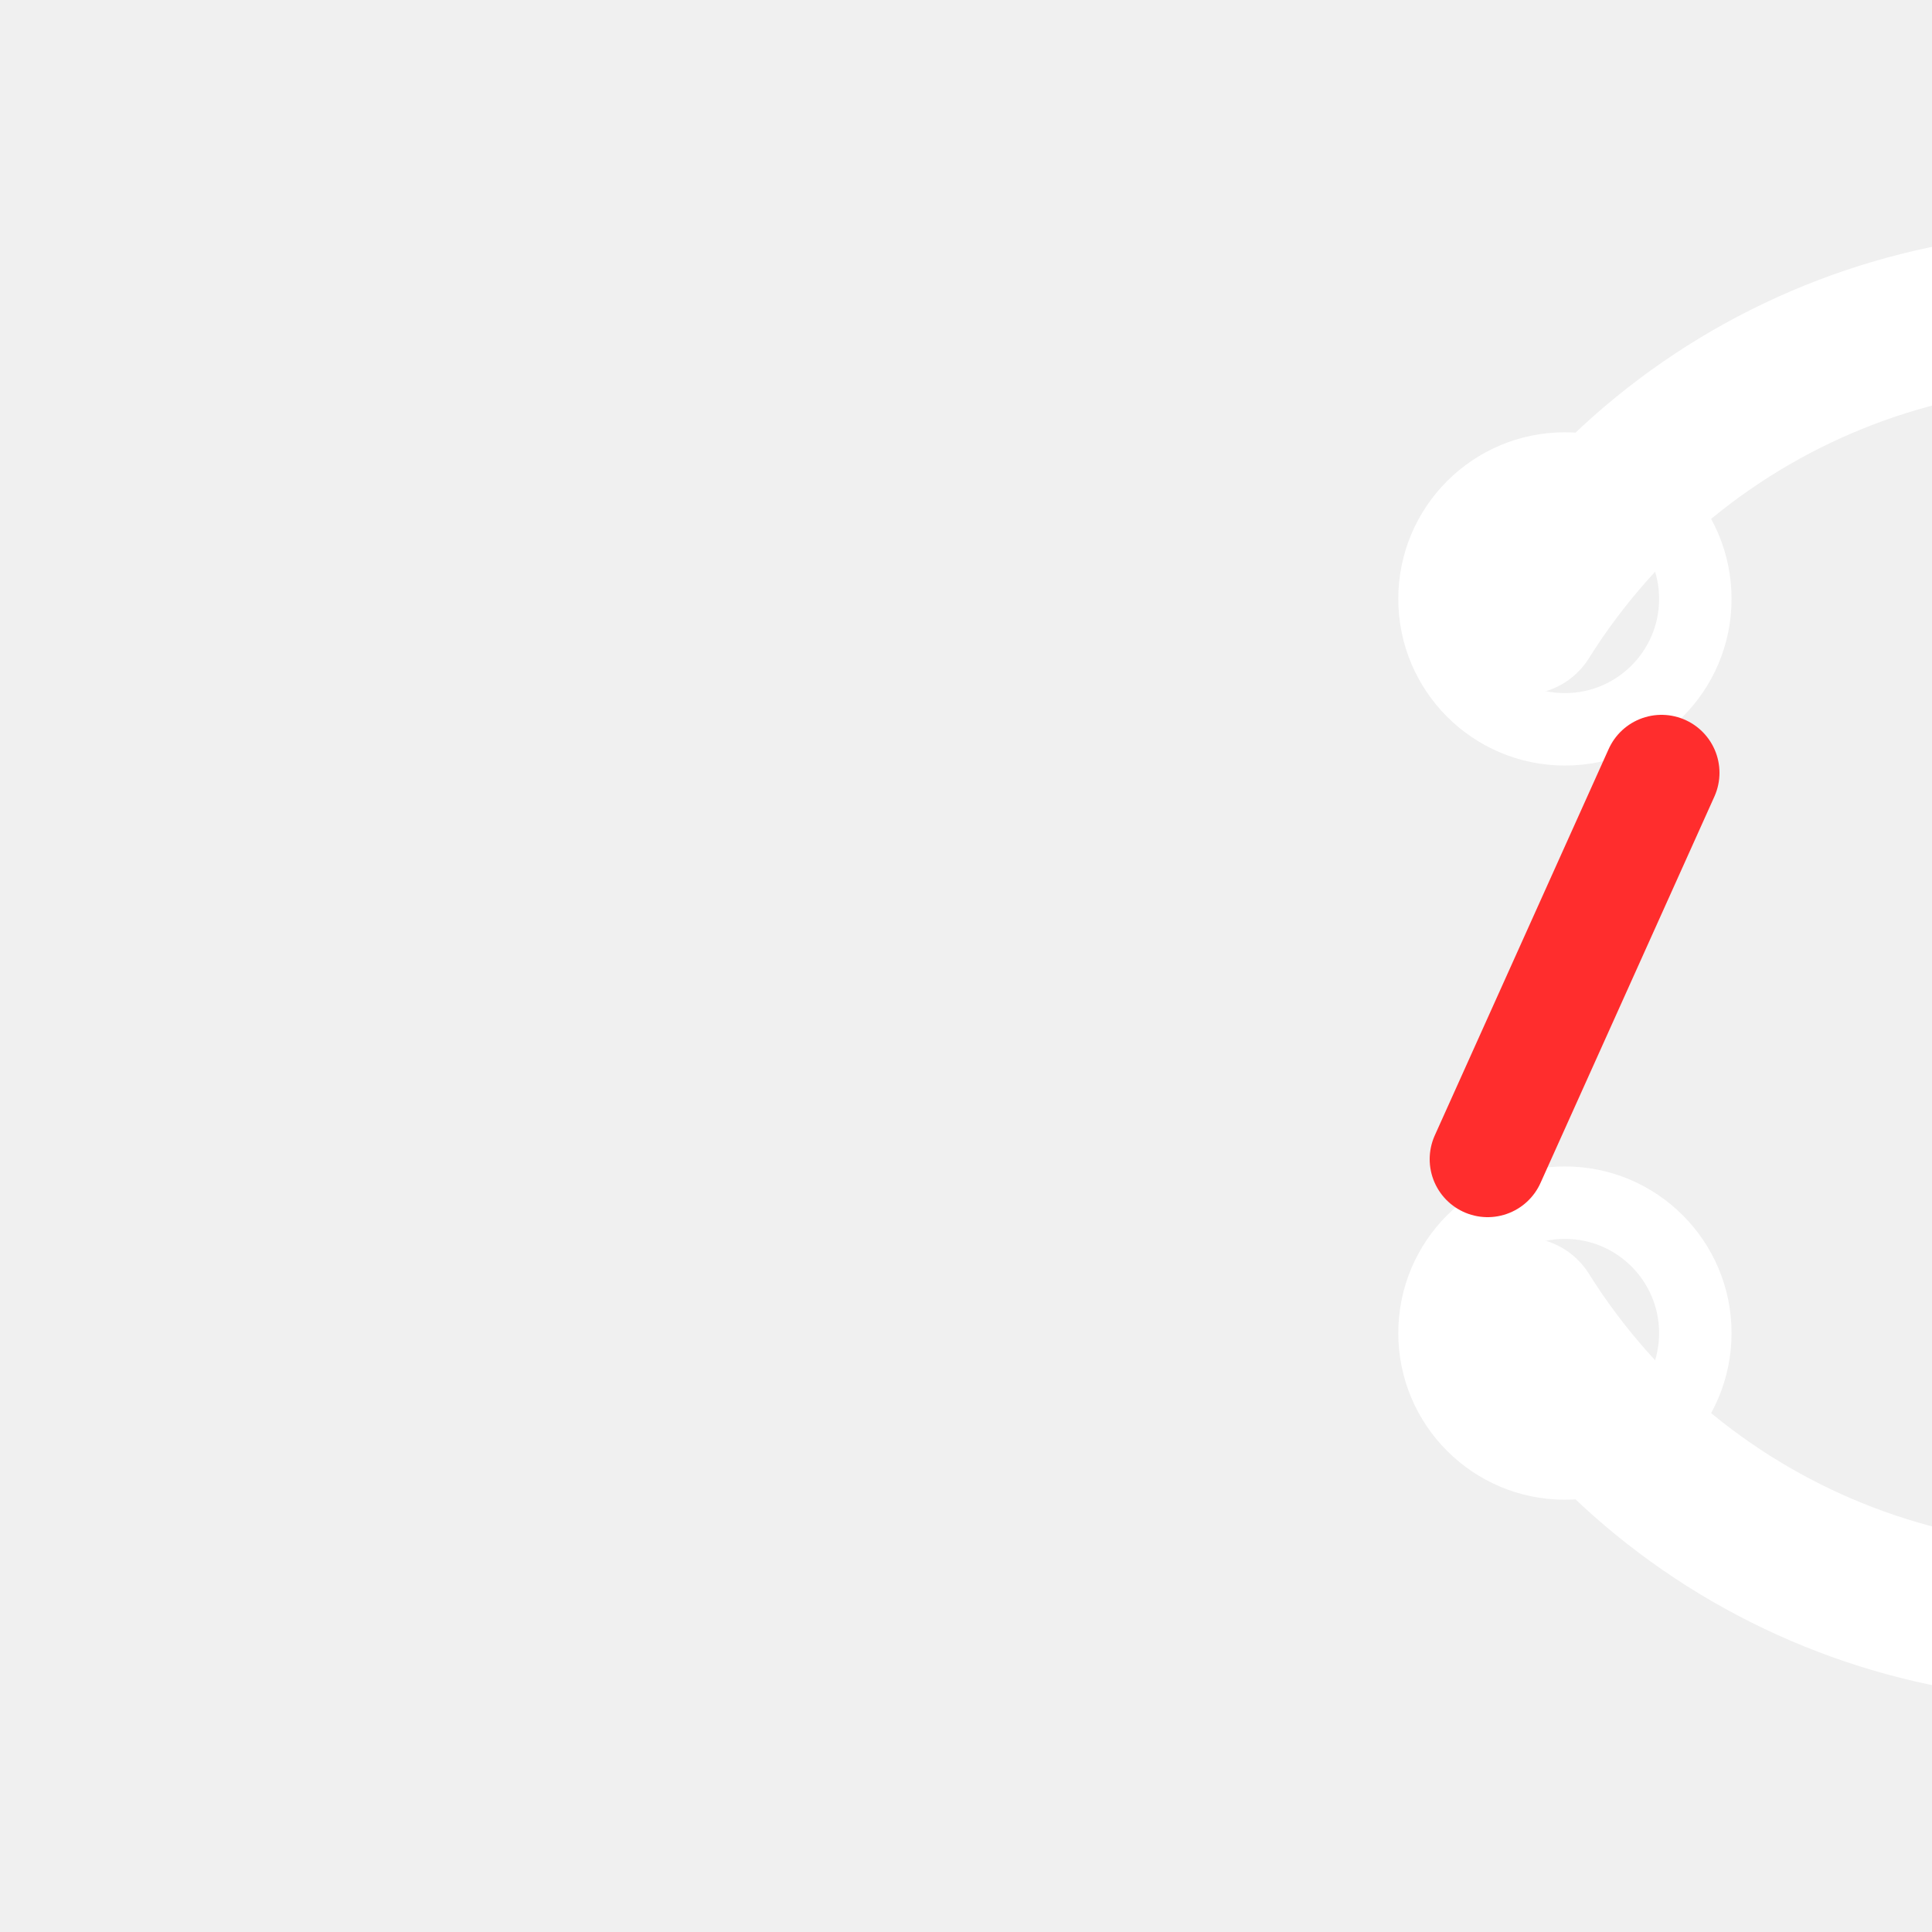
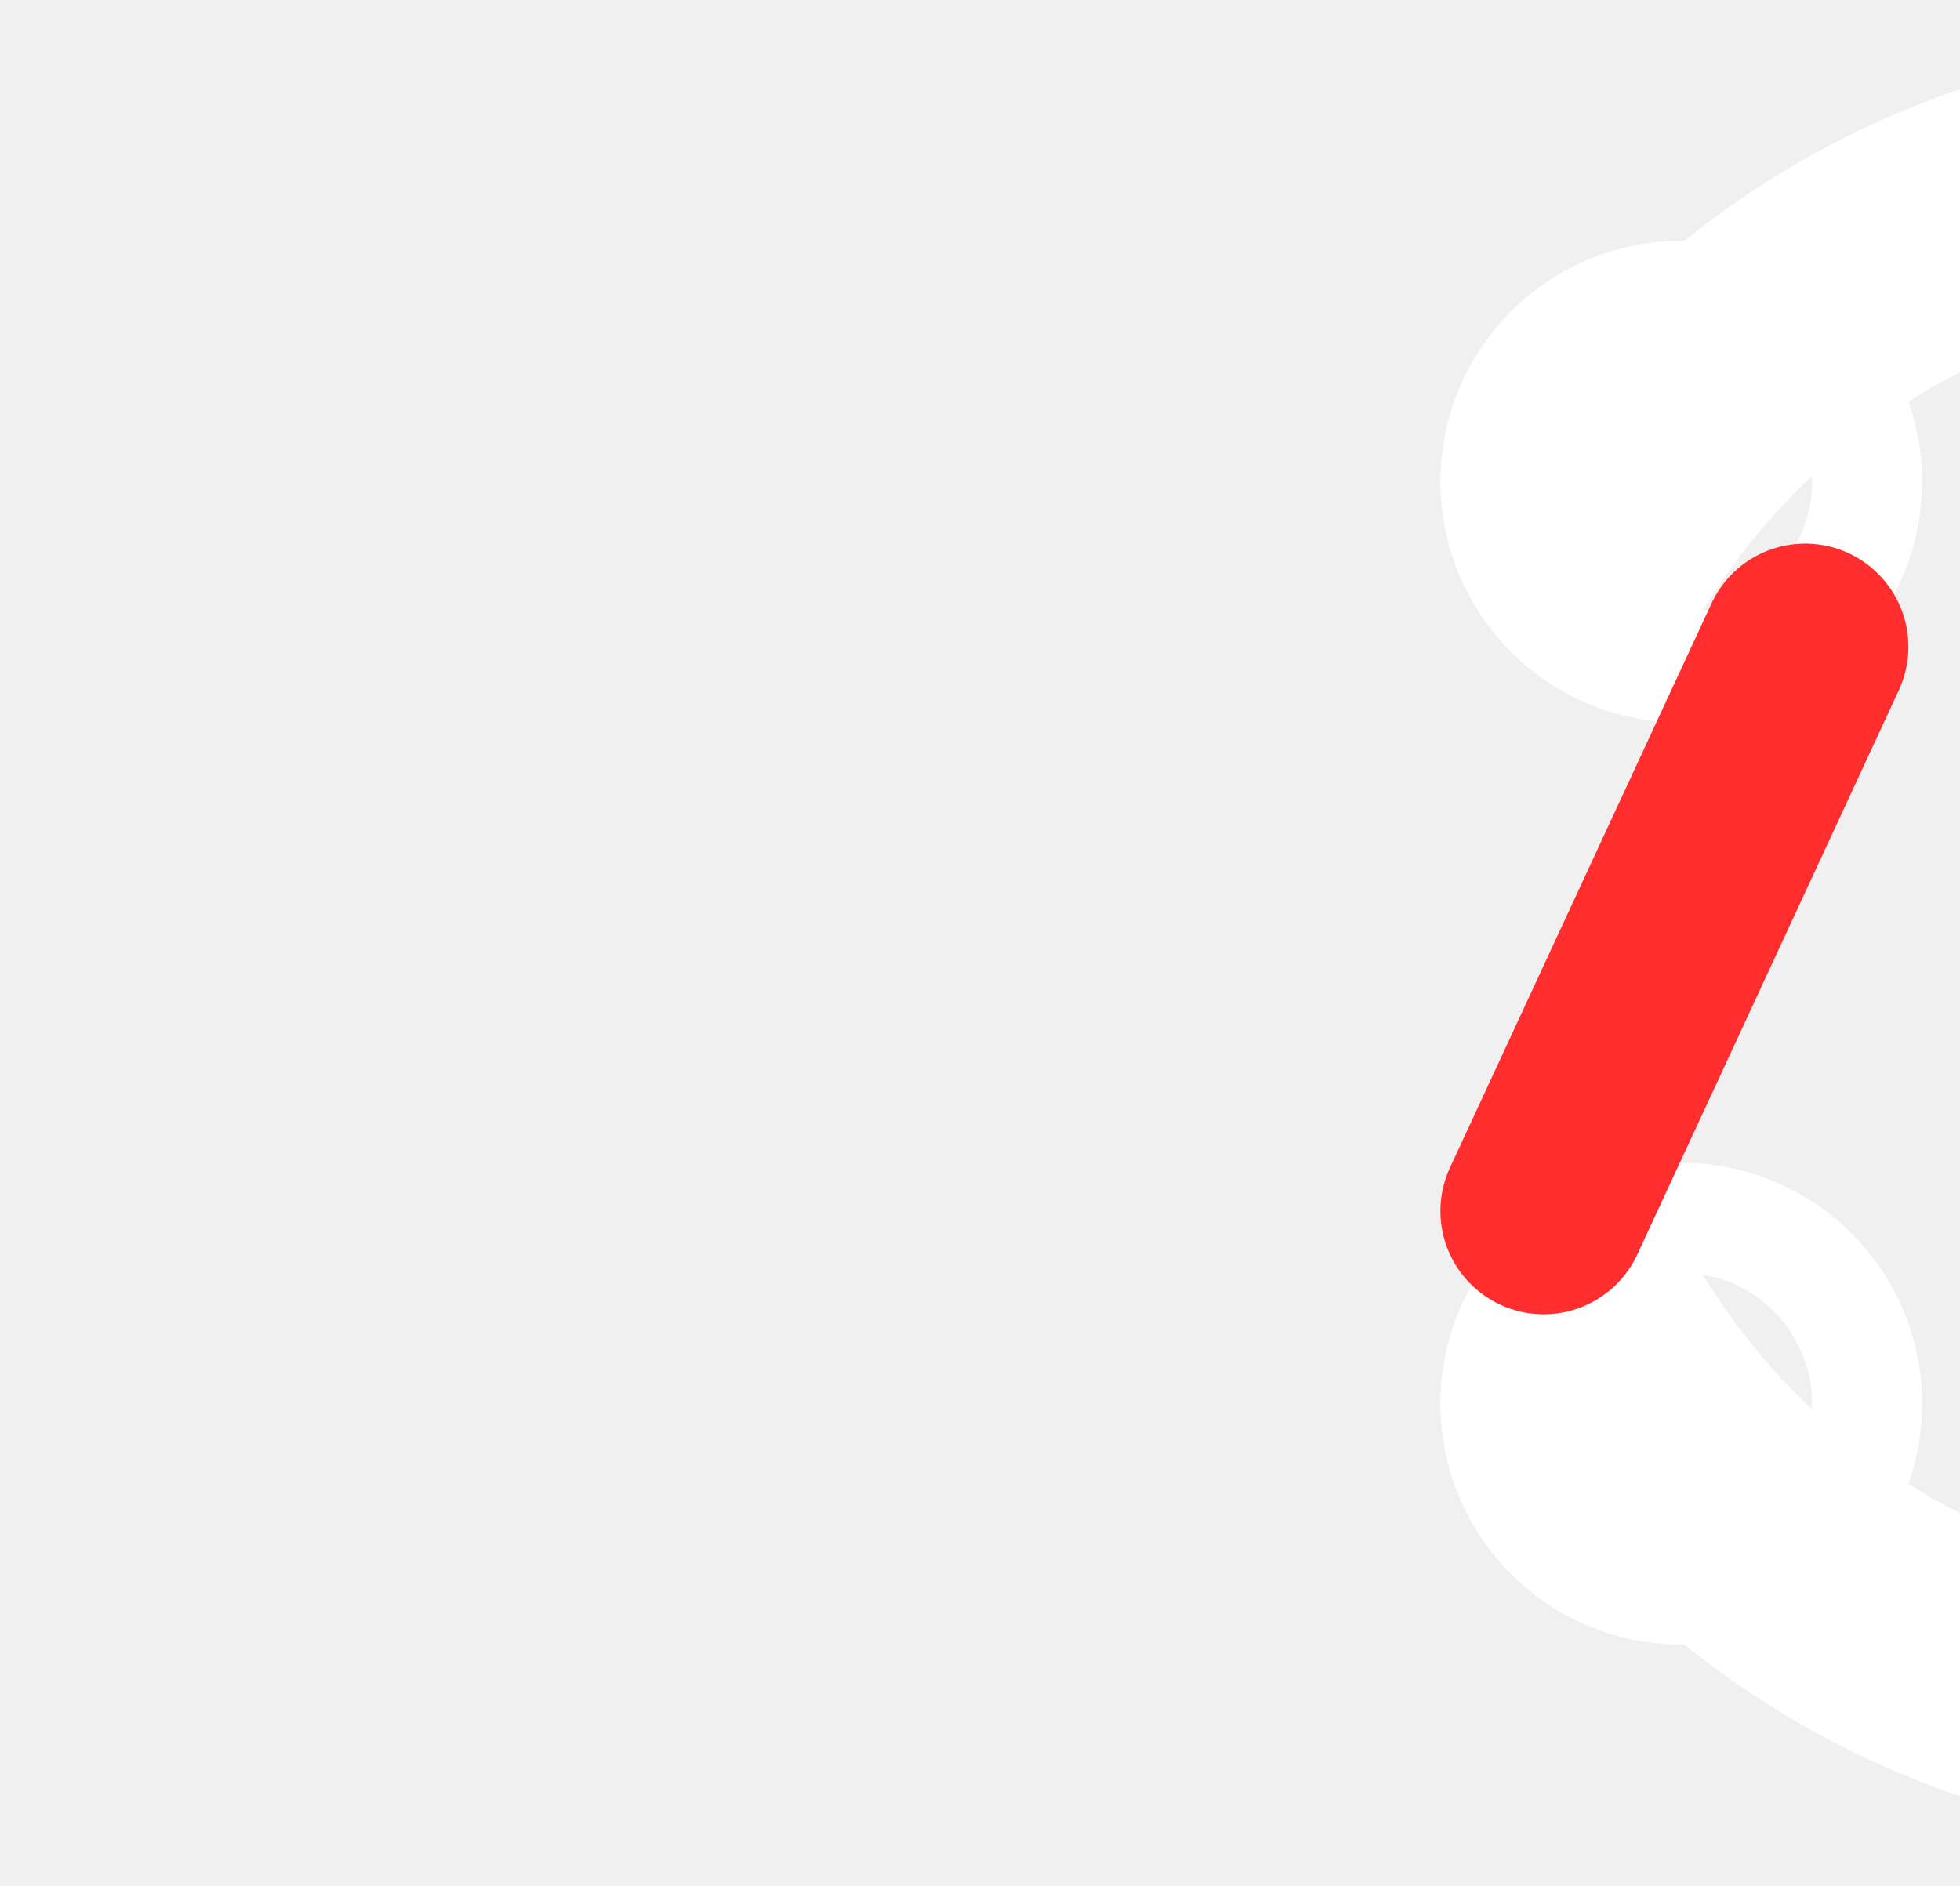
- <svg xmlns="http://www.w3.org/2000/svg" viewBox="0 0 200 200" fill="none" role="img" aria-label="The Circuit Method mark">
-   <path d="M157.7 136.1A68 68 0 1 0 157.7 63.9" stroke="#ffffff" stroke-width="16" stroke-linecap="round" />
-   <circle cx="162" cy="62" r="13.5" stroke="#ffffff" stroke-width="7.5" />
-   <circle cx="162" cy="138" r="13.5" stroke="#ffffff" stroke-width="7.5" />
-   <path d="M154 120L172 80" stroke="#ff2d2d" stroke-width="12" stroke-linecap="round" />
+ <svg xmlns="http://www.w3.org/2000/svg" viewBox="0.7 2.5 28.48 27.4" fill="none" role="img" aria-label="The Circuit Method mark">
+   <path d="M23.9 22.14A11.2 11.2 0 1 0 23.9 10.26" stroke="#ffffff" stroke-width="3.8" stroke-linecap="round" />
+   <circle cx="25.13" cy="9.5" r="2.7" stroke="#ffffff" stroke-width="1.6" />
+   <circle cx="25.13" cy="22.9" r="2.7" stroke="#ffffff" stroke-width="1.6" />
+   <path d="M23.13 20.1L26.93 11.9" stroke="#ff2d2d" stroke-width="3" stroke-linecap="round" />
</svg>
